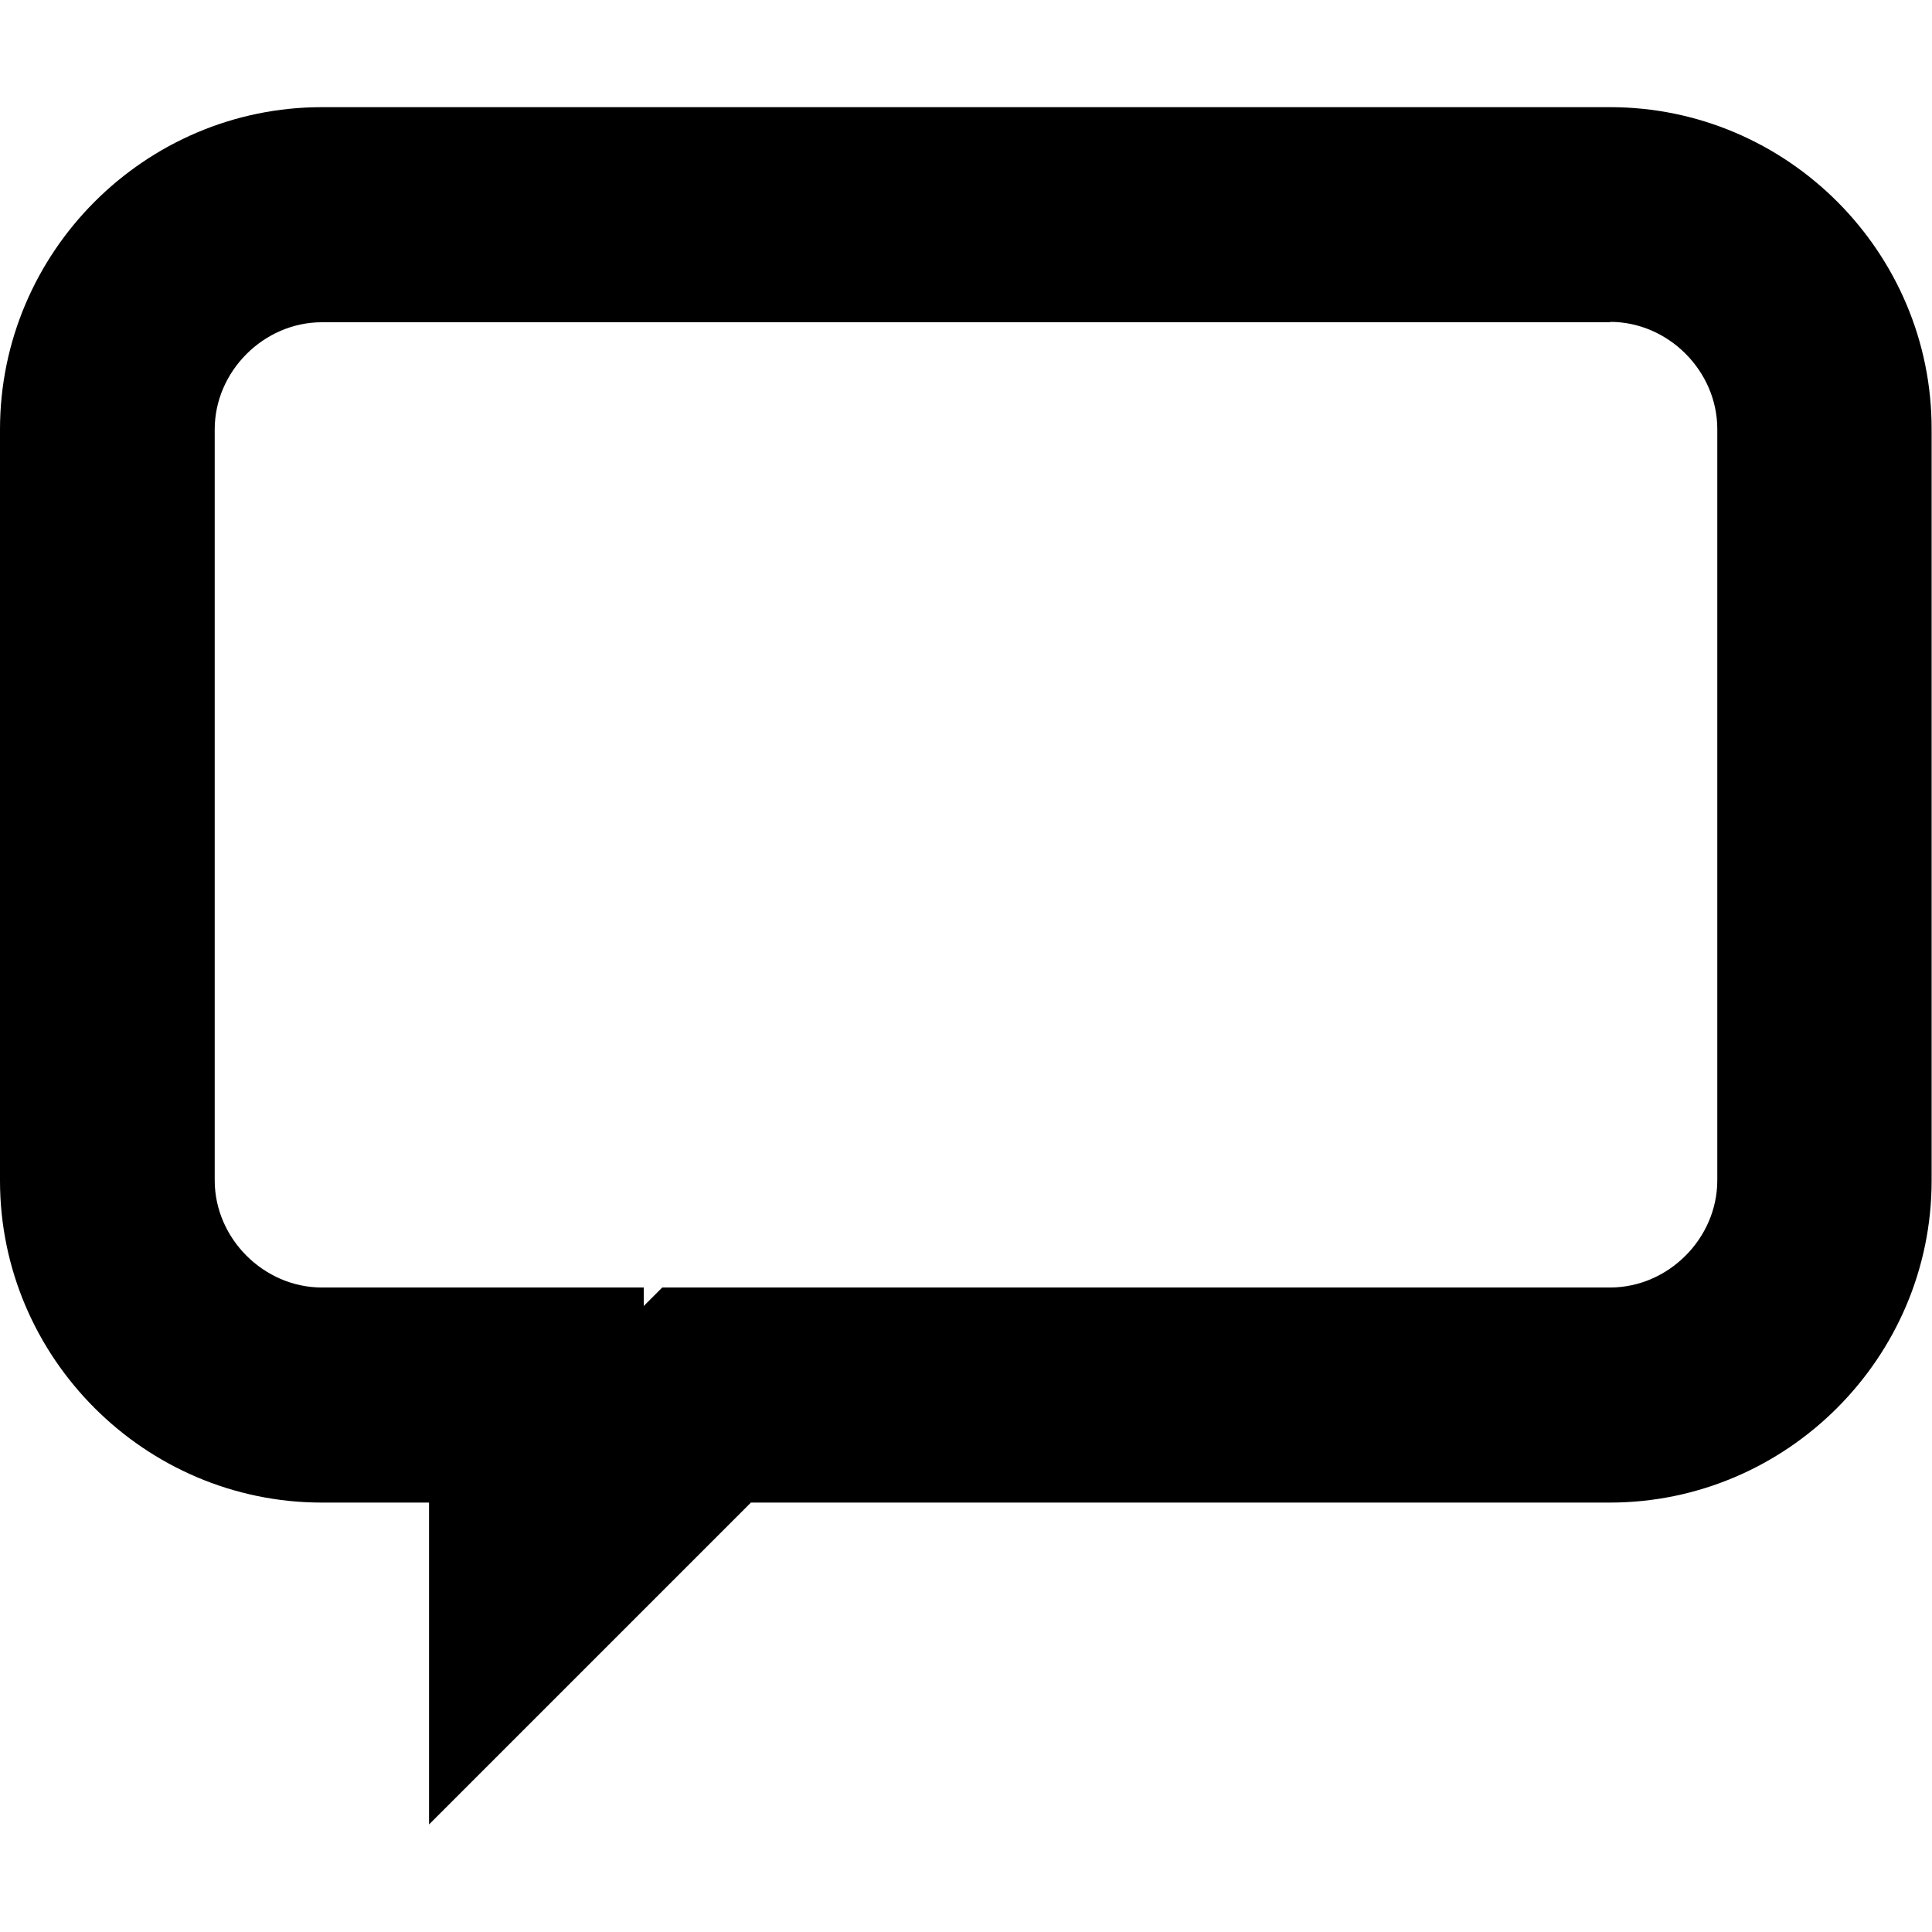
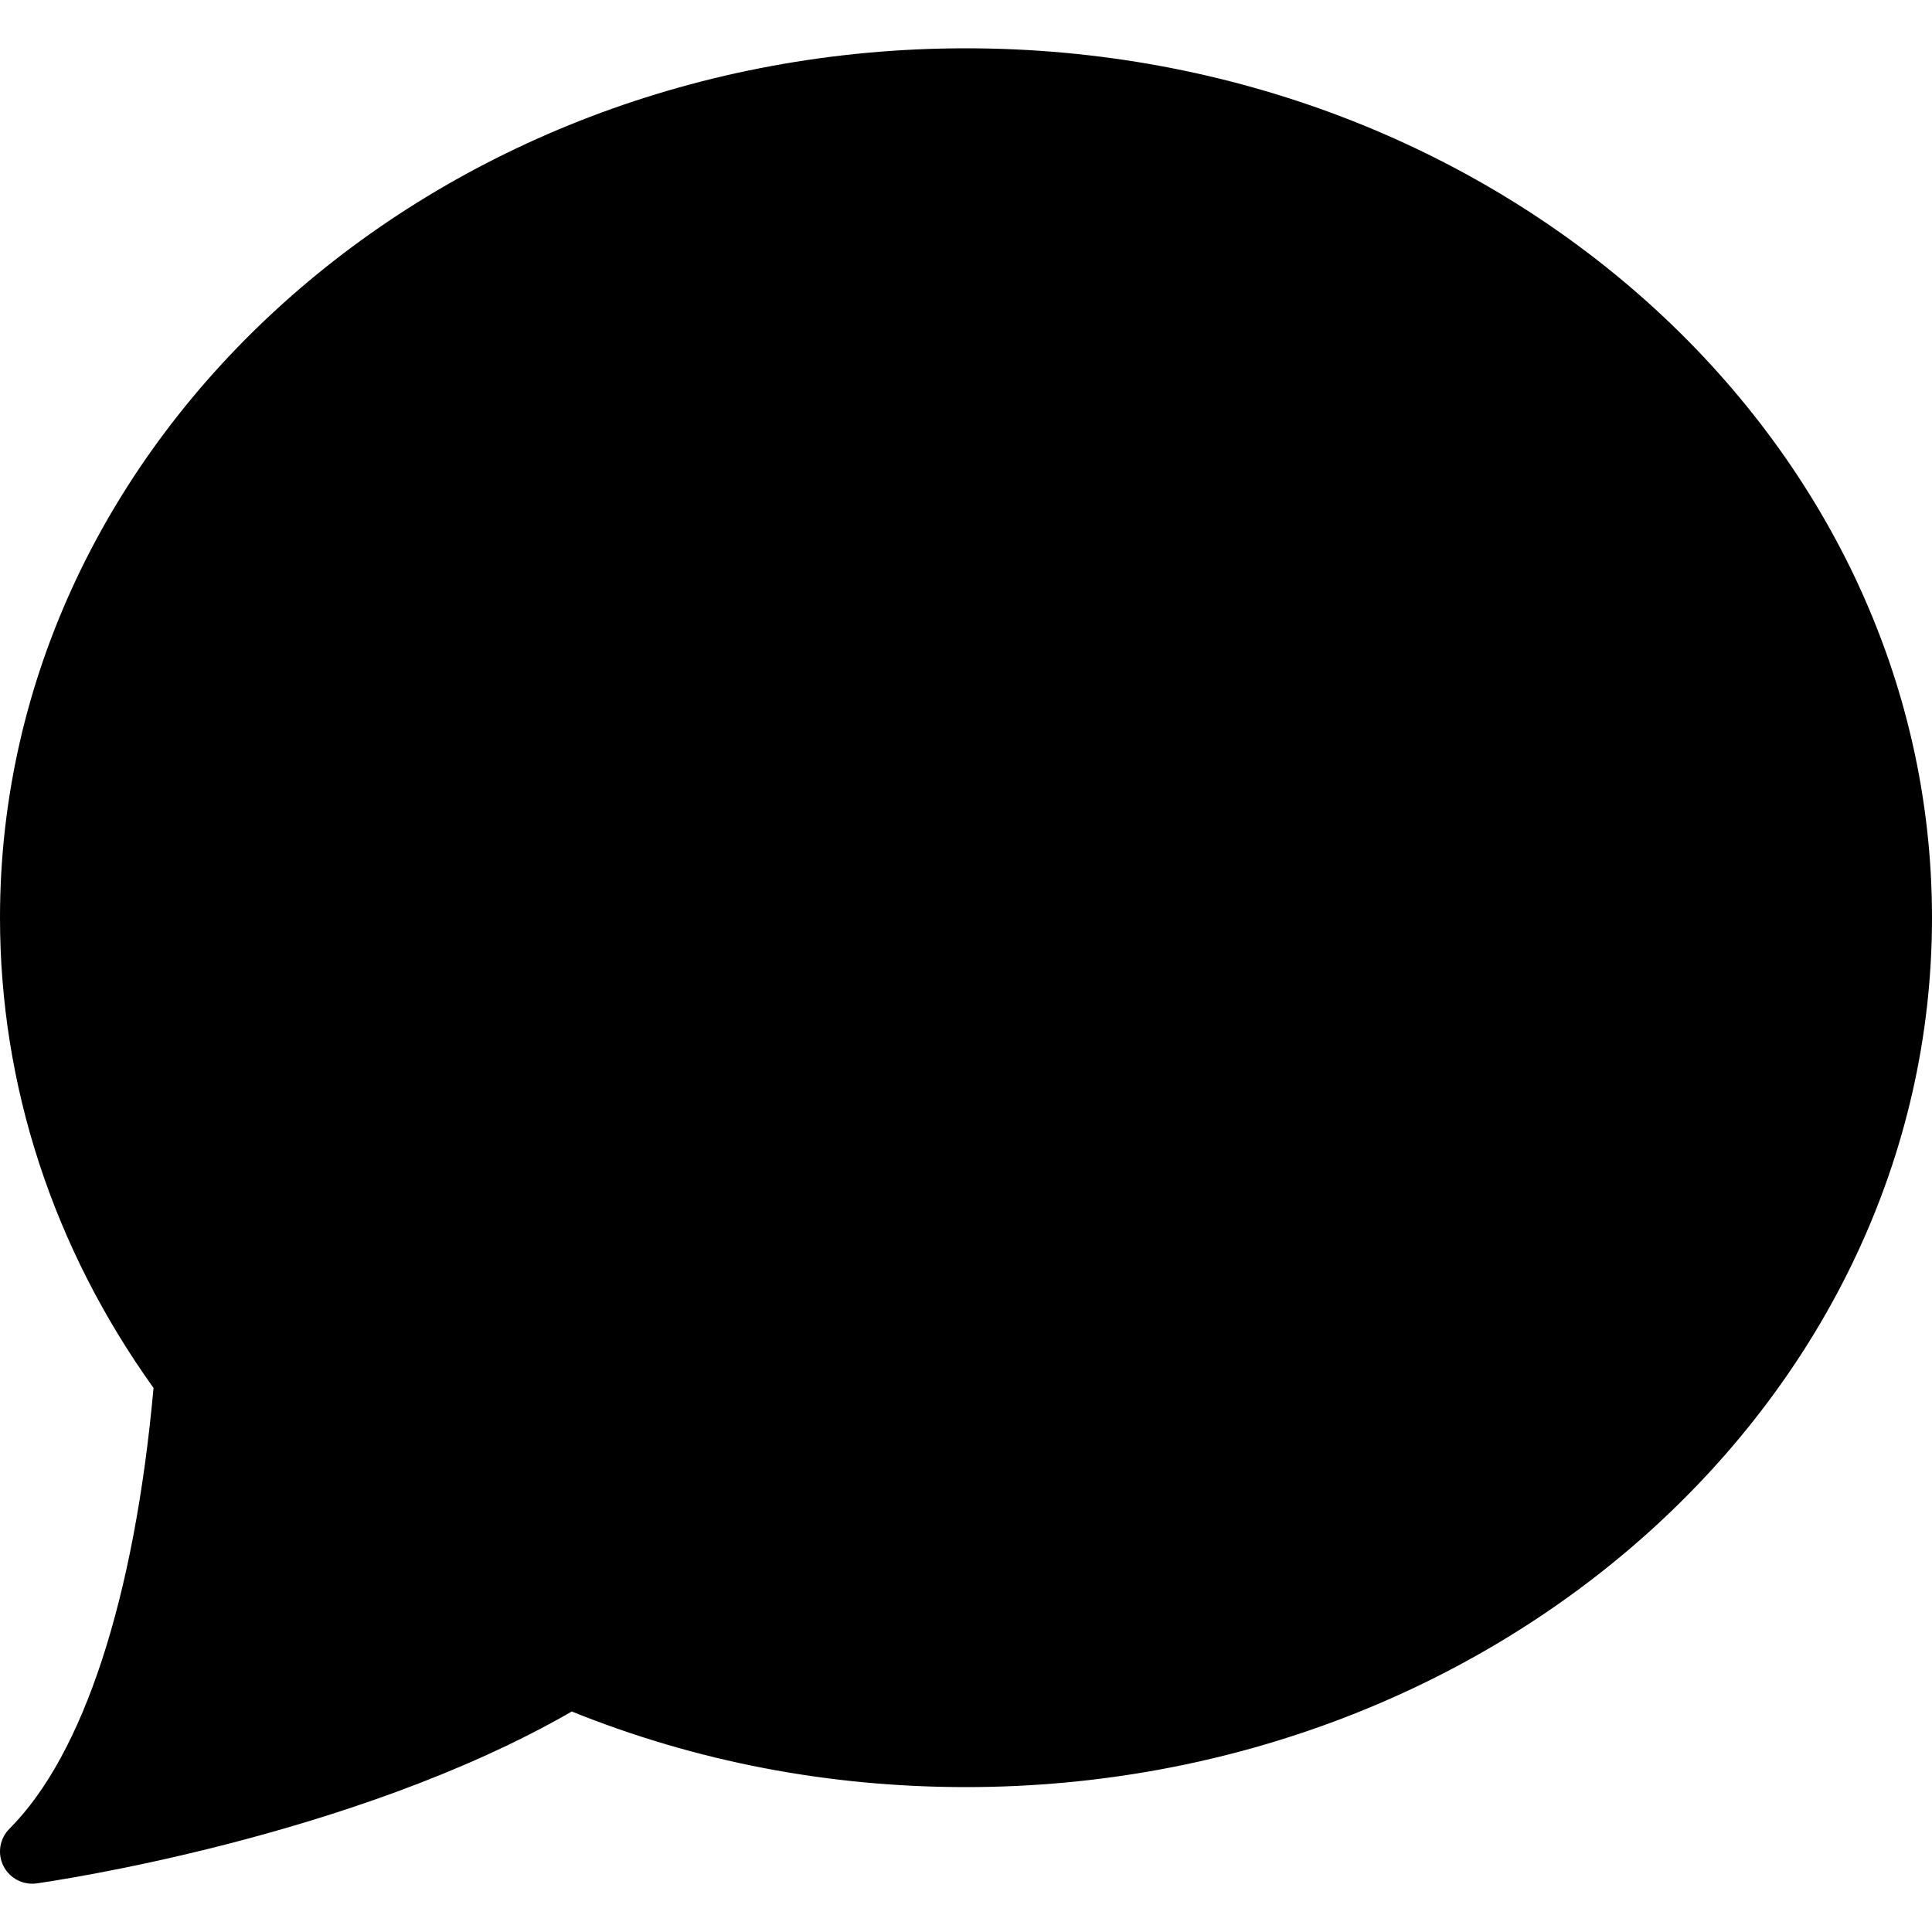
- <svg xmlns="http://www.w3.org/2000/svg" version="1.1" id="Layer_1" x="0px" y="0px" viewBox="0 0 512 512" width="24" height="24" style="enable-background:new 0 0 512 512;" xml:space="preserve">
+ <svg xmlns="http://www.w3.org/2000/svg" version="1.1" id="Capa_1" x="0px" y="0px" viewBox="0 0 60 60" style="enable-background:new 0 0 60 60;" xml:space="preserve" width="24" height="24">
+   <path fill="currentColor" d="M30,1.5c-16.542,0-30,12.112-30,27c0,5.205,1.647,10.246,4.768,14.604c-0.591,6.537-2.175,11.39-4.475,13.689  c-0.304,0.304-0.38,0.769-0.188,1.153C0.276,58.289,0.625,58.5,1,58.5c0.046,0,0.093-0.003,0.14-0.01  c0.405-0.057,9.813-1.412,16.617-5.338C21.622,54.711,25.738,55.5,30,55.5c16.542,0,30-12.112,30-27S46.542,1.5,30,1.5z" />
  <g>
-     <path fill="currentColor" d="M426.7,85.3c15.4,0,28.4,13,28.4,28.4v199.1c0,15.4-13,28.4-28.4,28.4H175.5l-4.9,4.9v-4.9H85.3c-15.4,0-28.4-13-28.4-28.4   V113.8c0-15.4,13-28.4,28.4-28.4H426.7 M426.7,28.4H85.3C38.4,28.4,0,66.8,0,113.8v199.1c0,46.9,38.4,85.3,85.3,85.3h28.4v85.3   l85.3-85.3h227.6c46.9,0,85.3-38.4,85.3-85.3V113.8C512,66.8,473.6,28.4,426.7,28.4z" />
-   </g>
+ </g>
+   <g>
+ </g>
+   <g>
+ </g>
+   <g>
+ </g>
+   <g>
+ </g>
+   <g>
+ </g>
+   <g>
+ </g>
+   <g>
+ </g>
+   <g>
+ </g>
+   <g>
+ </g>
+   <g>
+ </g>
+   <g>
+ </g>
+   <g>
+ </g>
+   <g>
+ </g>
+   <g>
+ </g>
</svg>
